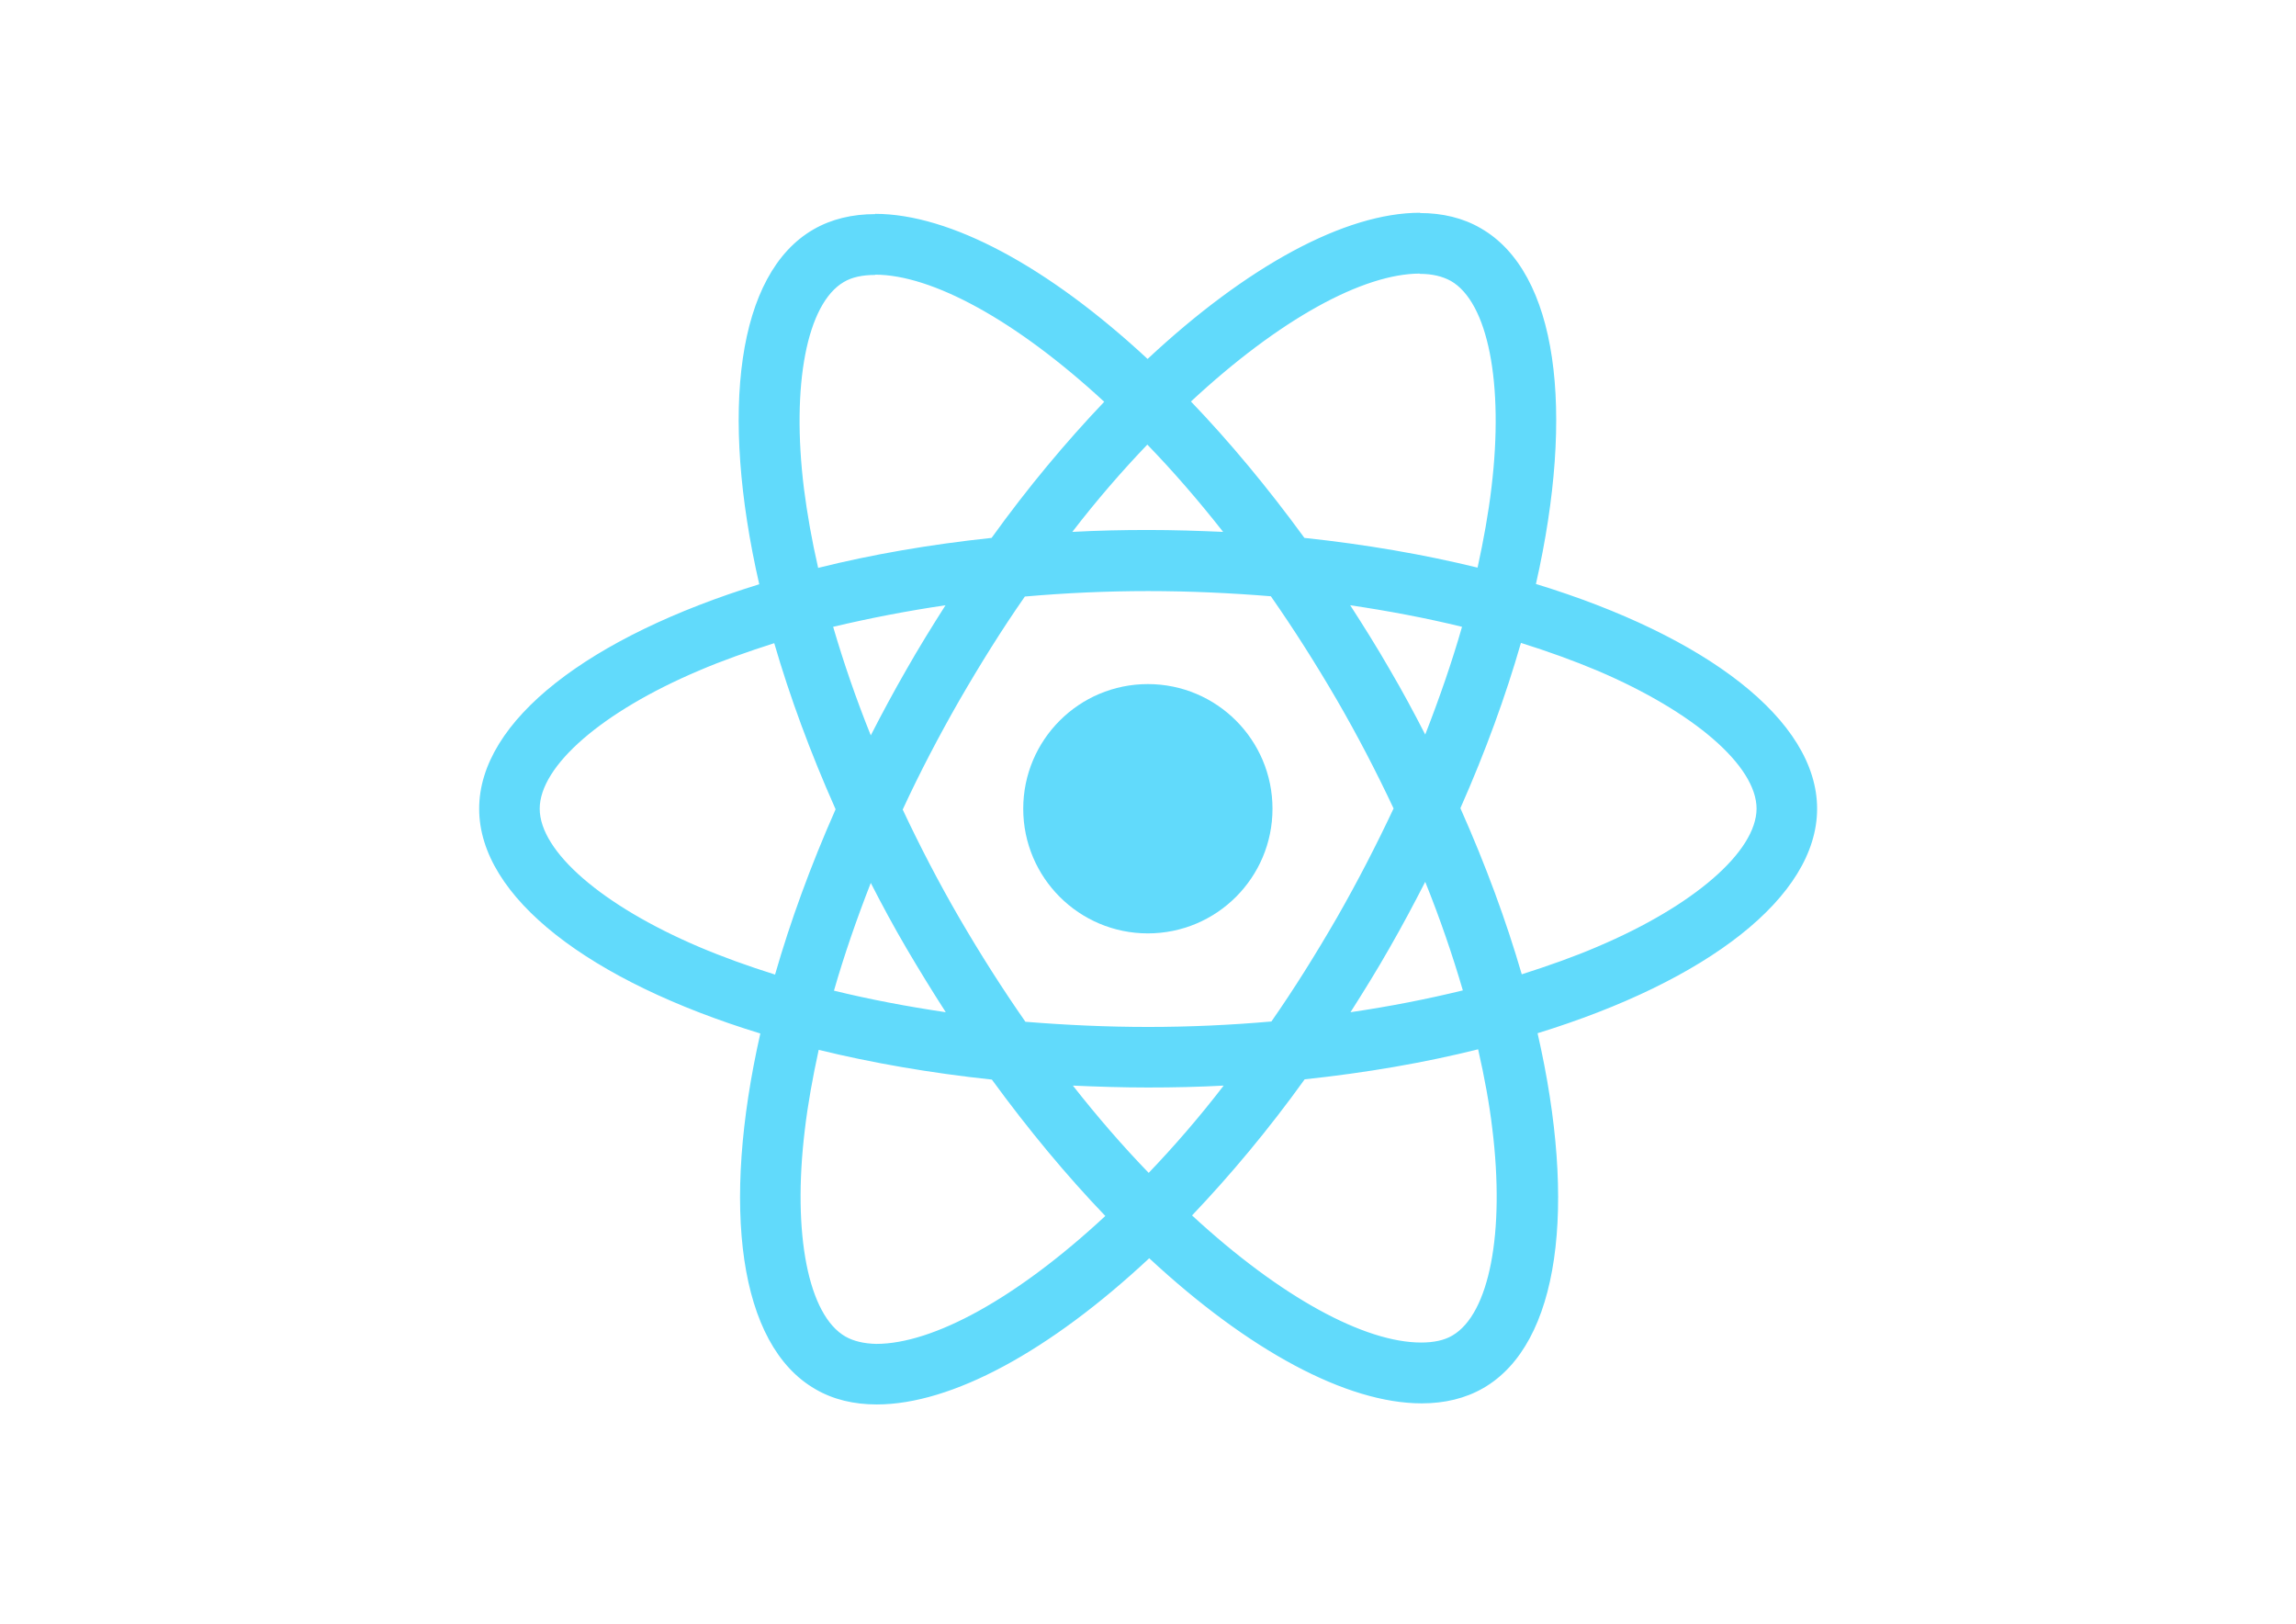
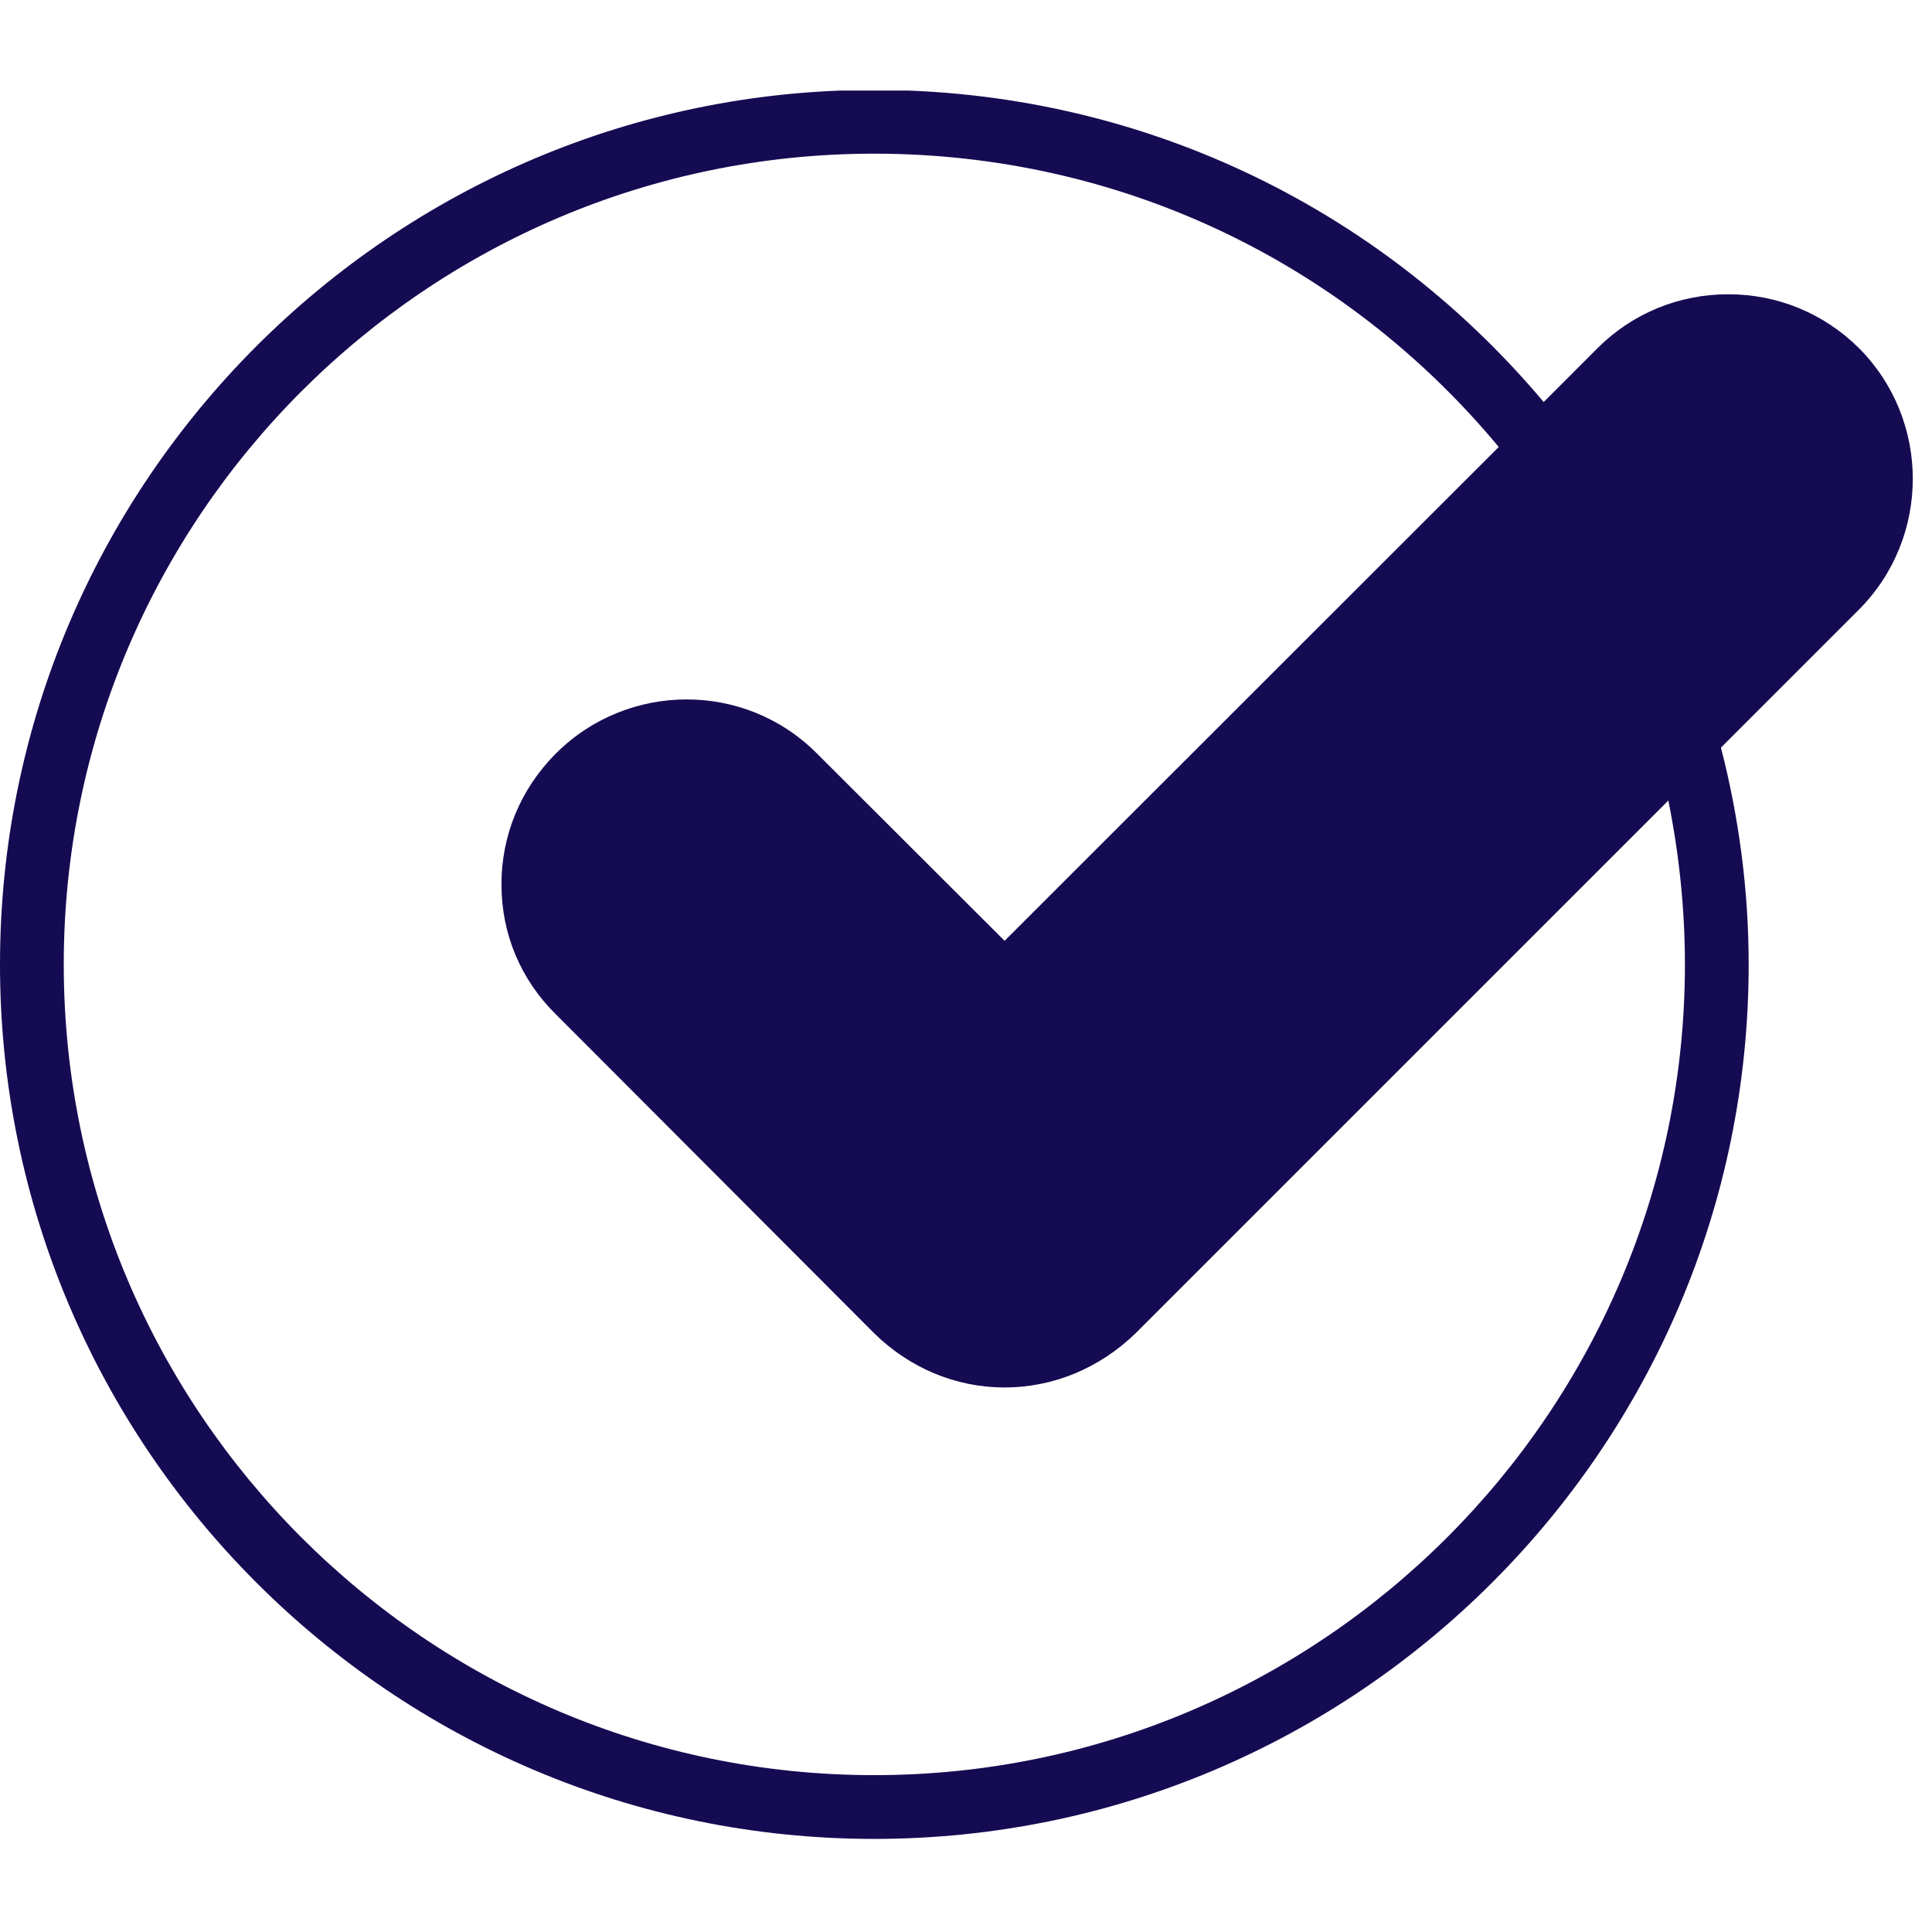
- <svg xmlns="http://www.w3.org/2000/svg" viewBox="0 0 841.9 595.3">
-   <g fill="#61DAFB">
-     <path d="M666.3 296.5c0-32.5-40.7-63.3-103.1-82.4 14.4-63.6 8-114.2-20.2-130.4-6.5-3.8-14.1-5.6-22.4-5.6v22.3c4.6 0 8.3.9 11.4 2.6 13.6 7.8 19.5 37.5 14.9 75.7-1.1 9.4-2.9 19.3-5.1 29.4-19.6-4.8-41-8.5-63.5-10.9-13.5-18.5-27.5-35.3-41.6-50 32.6-30.3 63.2-46.9 84-46.9V78c-27.5 0-63.5 19.6-99.9 53.6-36.4-33.8-72.4-53.2-99.9-53.2v22.3c20.7 0 51.4 16.5 84 46.6-14 14.7-28 31.4-41.3 49.9-22.6 2.4-44 6.1-63.6 11-2.3-10-4-19.7-5.2-29-4.7-38.2 1.1-67.9 14.6-75.8 3-1.8 6.9-2.6 11.5-2.6V78.5c-8.4 0-16 1.8-22.6 5.6-28.1 16.2-34.4 66.7-19.9 130.1-62.2 19.2-102.7 49.9-102.7 82.3 0 32.5 40.7 63.3 103.1 82.4-14.4 63.6-8 114.2 20.2 130.4 6.5 3.8 14.1 5.6 22.5 5.6 27.5 0 63.5-19.6 99.9-53.6 36.4 33.8 72.4 53.2 99.9 53.2 8.4 0 16-1.8 22.6-5.6 28.1-16.2 34.4-66.7 19.9-130.1 62-19.1 102.5-49.9 102.5-82.3zm-130.2-66.7c-3.7 12.9-8.3 26.2-13.5 39.5-4.1-8-8.4-16-13.1-24-4.6-8-9.5-15.8-14.4-23.4 14.2 2.1 27.9 4.7 41 7.9zm-45.8 106.5c-7.8 13.5-15.8 26.3-24.1 38.2-14.9 1.3-30 2-45.2 2-15.1 0-30.2-.7-45-1.9-8.3-11.9-16.4-24.6-24.2-38-7.6-13.1-14.5-26.4-20.8-39.8 6.2-13.4 13.2-26.8 20.7-39.9 7.8-13.5 15.8-26.3 24.1-38.2 14.9-1.3 30-2 45.2-2 15.1 0 30.2.7 45 1.9 8.3 11.9 16.4 24.6 24.2 38 7.6 13.1 14.5 26.4 20.8 39.8-6.3 13.4-13.2 26.8-20.7 39.9zm32.3-13c5.4 13.4 10 26.8 13.8 39.8-13.1 3.2-26.9 5.9-41.2 8 4.9-7.7 9.8-15.6 14.4-23.7 4.6-8 8.9-16.1 13-24.1zM421.2 430c-9.3-9.6-18.6-20.3-27.8-32 9 .4 18.2.7 27.5.7 9.4 0 18.7-.2 27.8-.7-9 11.7-18.3 22.4-27.5 32zm-74.4-58.9c-14.2-2.1-27.9-4.7-41-7.9 3.7-12.9 8.3-26.2 13.5-39.5 4.1 8 8.4 16 13.1 24 4.7 8 9.5 15.8 14.4 23.4zM420.7 163c9.3 9.6 18.6 20.3 27.8 32-9-.4-18.2-.7-27.5-.7-9.4 0-18.7.2-27.8.7 9-11.7 18.3-22.4 27.5-32zm-74 58.9c-4.9 7.7-9.8 15.6-14.4 23.7-4.6 8-8.9 16-13 24-5.4-13.4-10-26.8-13.8-39.8 13.1-3.1 26.9-5.8 41.2-7.9zm-90.5 125.2c-35.4-15.1-58.3-34.9-58.3-50.6 0-15.7 22.9-35.6 58.3-50.6 8.6-3.7 18-7 27.7-10.1 5.7 19.6 13.2 40 22.5 60.9-9.2 20.8-16.6 41.1-22.2 60.6-9.9-3.1-19.3-6.5-28-10.2zM310 490c-13.6-7.8-19.5-37.5-14.9-75.7 1.1-9.4 2.9-19.3 5.1-29.4 19.6 4.8 41 8.5 63.5 10.9 13.5 18.5 27.5 35.3 41.6 50-32.6 30.3-63.2 46.9-84 46.9-4.5-.1-8.3-1-11.3-2.7zm237.2-76.2c4.7 38.2-1.1 67.9-14.6 75.8-3 1.8-6.9 2.6-11.5 2.6-20.7 0-51.4-16.5-84-46.6 14-14.7 28-31.4 41.3-49.9 22.6-2.4 44-6.1 63.6-11 2.3 10.1 4.1 19.8 5.2 29.1zm38.5-66.7c-8.6 3.7-18 7-27.7 10.1-5.7-19.6-13.2-40-22.5-60.9 9.2-20.8 16.6-41.1 22.2-60.6 9.9 3.1 19.3 6.5 28.1 10.2 35.4 15.1 58.3 34.9 58.3 50.6-.1 15.7-23 35.6-58.4 50.6zM320.8 78.4z" />
-     <circle cx="420.9" cy="296.5" r="45.7" />
-     <path d="M520.5 78.1z" />
+ <svg xmlns="http://www.w3.org/2000/svg" width="512" zoomAndPan="magnify" viewBox="0 0 384 384" height="512" preserveAspectRatio="xMidYMid meet" version="1.0">
+   <defs>
+     <g />
+     <clipPath id="30868c1eb8">
+       <path d="M 0 18 L 381 18 L 381 366 L 0 366 Z M 0 18 " clip-rule="nonzero" />
+     </clipPath>
+     <clipPath id="682d86987e">
+       <rect x="0" width="60" y="0" height="30" />
+     </clipPath>
+   </defs>
+   <g clip-path="url(#30868c1eb8)">
+     <path fill="#150b52" d="M 343.508 58.488 C 333.688 58.488 324.438 62.289 317.527 69.195 L 306.82 79.906 C 273.617 40.426 225.52 17.871 173.75 17.871 C 77.941 17.871 0 95.809 0 191.684 C 0 287.555 77.941 365.496 173.75 365.496 C 269.559 365.496 347.562 287.555 347.562 191.684 C 347.562 177.109 345.664 162.598 342.051 148.594 L 369.488 121.156 C 383.746 106.836 383.746 83.516 369.488 69.195 C 362.52 62.289 353.332 58.488 343.508 58.488 Z M 173.75 352.824 C 84.91 352.824 12.672 280.523 12.672 191.684 C 12.672 102.844 84.91 30.543 173.75 30.543 C 222.098 30.543 267.027 51.707 297.887 88.84 L 199.668 186.992 L 162.344 149.734 C 148.086 135.414 124.832 135.477 110.512 149.734 C 103.477 156.77 99.613 166.082 99.676 175.906 C 99.676 185.664 103.539 194.789 110.512 201.633 L 173.75 264.996 C 180.785 271.906 189.973 275.77 199.668 275.77 C 209.301 275.77 218.551 271.969 225.773 264.934 L 331.598 159.113 C 333.75 169.82 334.891 180.723 334.891 191.684 C 334.891 280.523 262.59 352.824 173.75 352.824 Z M 173.75 352.824 " fill-opacity="1" fill-rule="nonzero" />
+   </g>
+   <g transform="matrix(1, 0, 0, 1, 133, 189)">
+     <g clip-path="url(#682d86987e)">
+       <g fill="#150b52" fill-opacity="1">
+         <g transform="translate(0.280988, 22.83998)">
+           <g>
+             <path d="M 6.438 0.203 C 5.363 0.203 4.414 -0.016 3.594 -0.453 C 2.781 -0.898 2.141 -1.551 1.672 -2.406 C 1.211 -3.27 0.984 -4.305 0.984 -5.516 C 0.984 -6.723 1.211 -7.754 1.672 -8.609 C 2.141 -9.473 2.781 -10.129 3.594 -10.578 C 4.406 -11.023 5.332 -11.25 6.375 -11.25 C 8.707 -11.25 10.203 -10.406 10.859 -8.719 L 8.953 -7.359 L 8.734 -7.359 C 8.516 -7.867 8.223 -8.25 7.859 -8.5 C 7.492 -8.758 7 -8.891 6.375 -8.891 C 5.582 -8.891 4.961 -8.613 4.516 -8.062 C 4.066 -7.508 3.844 -6.66 3.844 -5.516 C 3.844 -4.379 4.066 -3.531 4.516 -2.969 C 4.973 -2.414 5.613 -2.141 6.438 -2.141 C 7.031 -2.141 7.535 -2.301 7.953 -2.625 C 8.367 -2.945 8.672 -3.41 8.859 -4.016 L 9.062 -4.047 L 11.031 -2.953 C 10.75 -2.023 10.227 -1.266 9.469 -0.672 C 8.719 -0.086 7.707 0.203 6.438 0.203 Z M 6.438 0.203 " />
+           </g>
+         </g>
+       </g>
+       <g fill="#150b52" fill-opacity="1">
+         <g transform="translate(11.64988, 22.83998)">
+           <g>
+             <path d="M 1.594 0 L 1.594 -15.469 L 4.359 -15.469 L 4.359 -9.594 L 4.578 -9.547 C 4.941 -10.086 5.391 -10.504 5.922 -10.797 C 6.453 -11.098 7.098 -11.25 7.859 -11.25 C 10.285 -11.25 11.5 -9.863 11.5 -7.094 L 11.5 0 L 8.734 0 L 8.734 -6.75 C 8.734 -7.5 8.582 -8.047 8.281 -8.391 C 7.977 -8.734 7.508 -8.906 6.875 -8.906 C 6.102 -8.906 5.488 -8.645 5.031 -8.125 C 4.582 -7.613 4.359 -6.812 4.359 -5.719 L 4.359 0 Z M 1.594 0 " />
+           </g>
+         </g>
+       </g>
+       <g fill="#150b52" fill-opacity="1">
+         <g transform="translate(24.56862, 22.83998)">
+           <g>
+             <path d="M 10.906 -4.891 L 3.812 -4.891 C 3.895 -3.93 4.164 -3.234 4.625 -2.797 C 5.094 -2.359 5.734 -2.141 6.547 -2.141 C 7.172 -2.141 7.68 -2.254 8.078 -2.484 C 8.473 -2.723 8.789 -3.086 9.031 -3.578 L 9.234 -3.578 L 11.078 -2.391 C 10.723 -1.617 10.18 -0.992 9.453 -0.516 C 8.723 -0.035 7.754 0.203 6.547 0.203 C 5.398 0.203 4.41 -0.008 3.578 -0.438 C 2.754 -0.875 2.113 -1.52 1.656 -2.375 C 1.207 -3.227 0.984 -4.273 0.984 -5.516 C 0.984 -6.766 1.219 -7.816 1.688 -8.672 C 2.164 -9.535 2.805 -10.18 3.609 -10.609 C 4.422 -11.035 5.332 -11.25 6.344 -11.25 C 7.906 -11.25 9.098 -10.832 9.922 -10 C 10.754 -9.176 11.172 -7.961 11.172 -6.359 C 11.172 -5.773 11.148 -5.328 11.109 -5.016 Z M 8.516 -6.688 C 8.492 -7.52 8.301 -8.129 7.938 -8.516 C 7.57 -8.898 7.039 -9.094 6.344 -9.094 C 4.938 -9.094 4.113 -8.289 3.875 -6.688 Z M 8.516 -6.688 " />
+           </g>
+         </g>
+       </g>
+       <g fill="#150b52" fill-opacity="1">
+         <g transform="translate(36.55745, 22.83998)">
+           <g>
+             <path d="M 6.438 0.203 C 5.363 0.203 4.414 -0.016 3.594 -0.453 C 2.781 -0.898 2.141 -1.551 1.672 -2.406 C 1.211 -3.27 0.984 -4.305 0.984 -5.516 C 0.984 -6.723 1.211 -7.754 1.672 -8.609 C 2.141 -9.473 2.781 -10.129 3.594 -10.578 C 4.406 -11.023 5.332 -11.25 6.375 -11.25 C 8.707 -11.25 10.203 -10.406 10.859 -8.719 L 8.953 -7.359 L 8.734 -7.359 C 8.516 -7.867 8.223 -8.25 7.859 -8.5 C 7.492 -8.758 7 -8.891 6.375 -8.891 C 5.582 -8.891 4.961 -8.613 4.516 -8.062 C 4.066 -7.508 3.844 -6.66 3.844 -5.516 C 3.844 -4.379 4.066 -3.531 4.516 -2.969 C 4.973 -2.414 5.613 -2.141 6.438 -2.141 C 7.031 -2.141 7.535 -2.301 7.953 -2.625 C 8.367 -2.945 8.672 -3.41 8.859 -4.016 L 9.062 -4.047 L 11.031 -2.953 C 10.75 -2.023 10.227 -1.266 9.469 -0.672 C 8.719 -0.086 7.707 0.203 6.438 0.203 Z M 6.438 0.203 " />
+           </g>
+         </g>
+       </g>
+       <g fill="#150b52" fill-opacity="1">
+         <g transform="translate(47.92634, 22.83998)">
+           <g>
+             <path d="M 1.594 0 L 1.594 -15.469 L 4.359 -15.469 L 4.359 -6.875 L 4.625 -6.875 L 7.828 -11.031 L 10.625 -11.031 L 10.625 -10.797 L 6.875 -5.969 L 11.047 -0.25 L 11.047 0 L 8.125 0 L 4.625 -4.656 L 4.359 -4.656 L 4.359 0 Z M 1.594 0 " />
+           </g>
+         </g>
+       </g>
+     </g>
  </g>
</svg>
